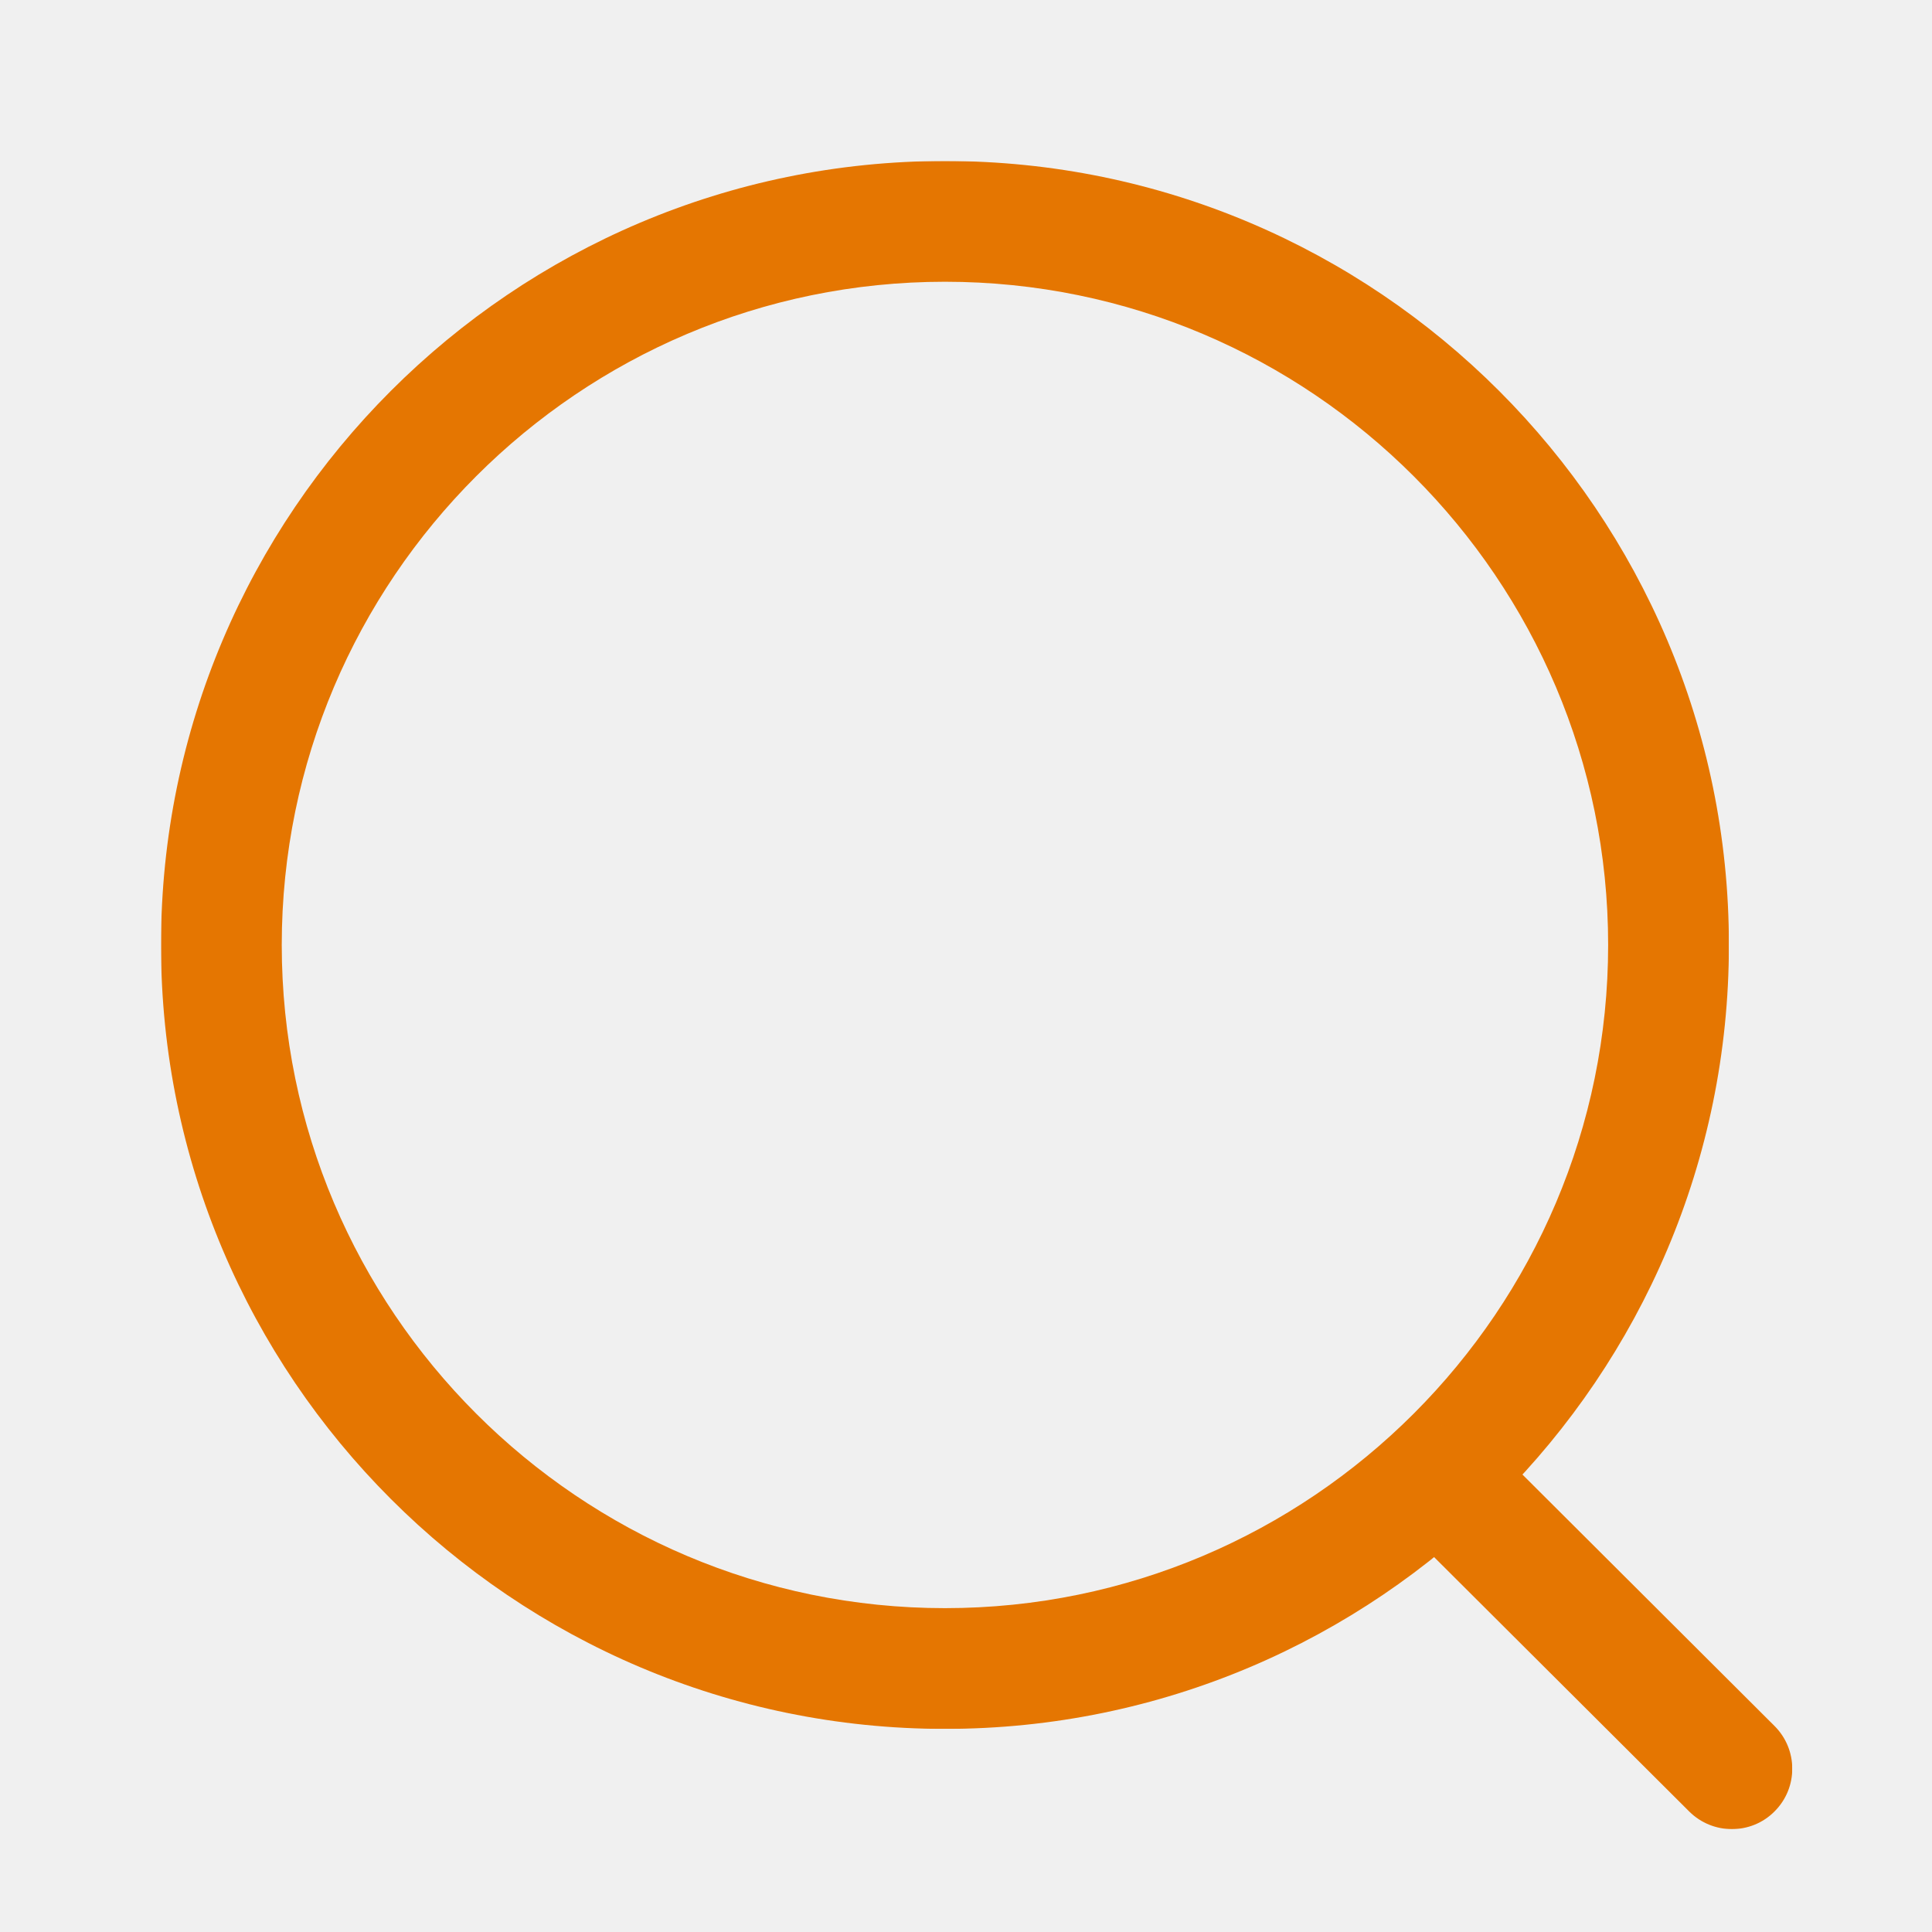
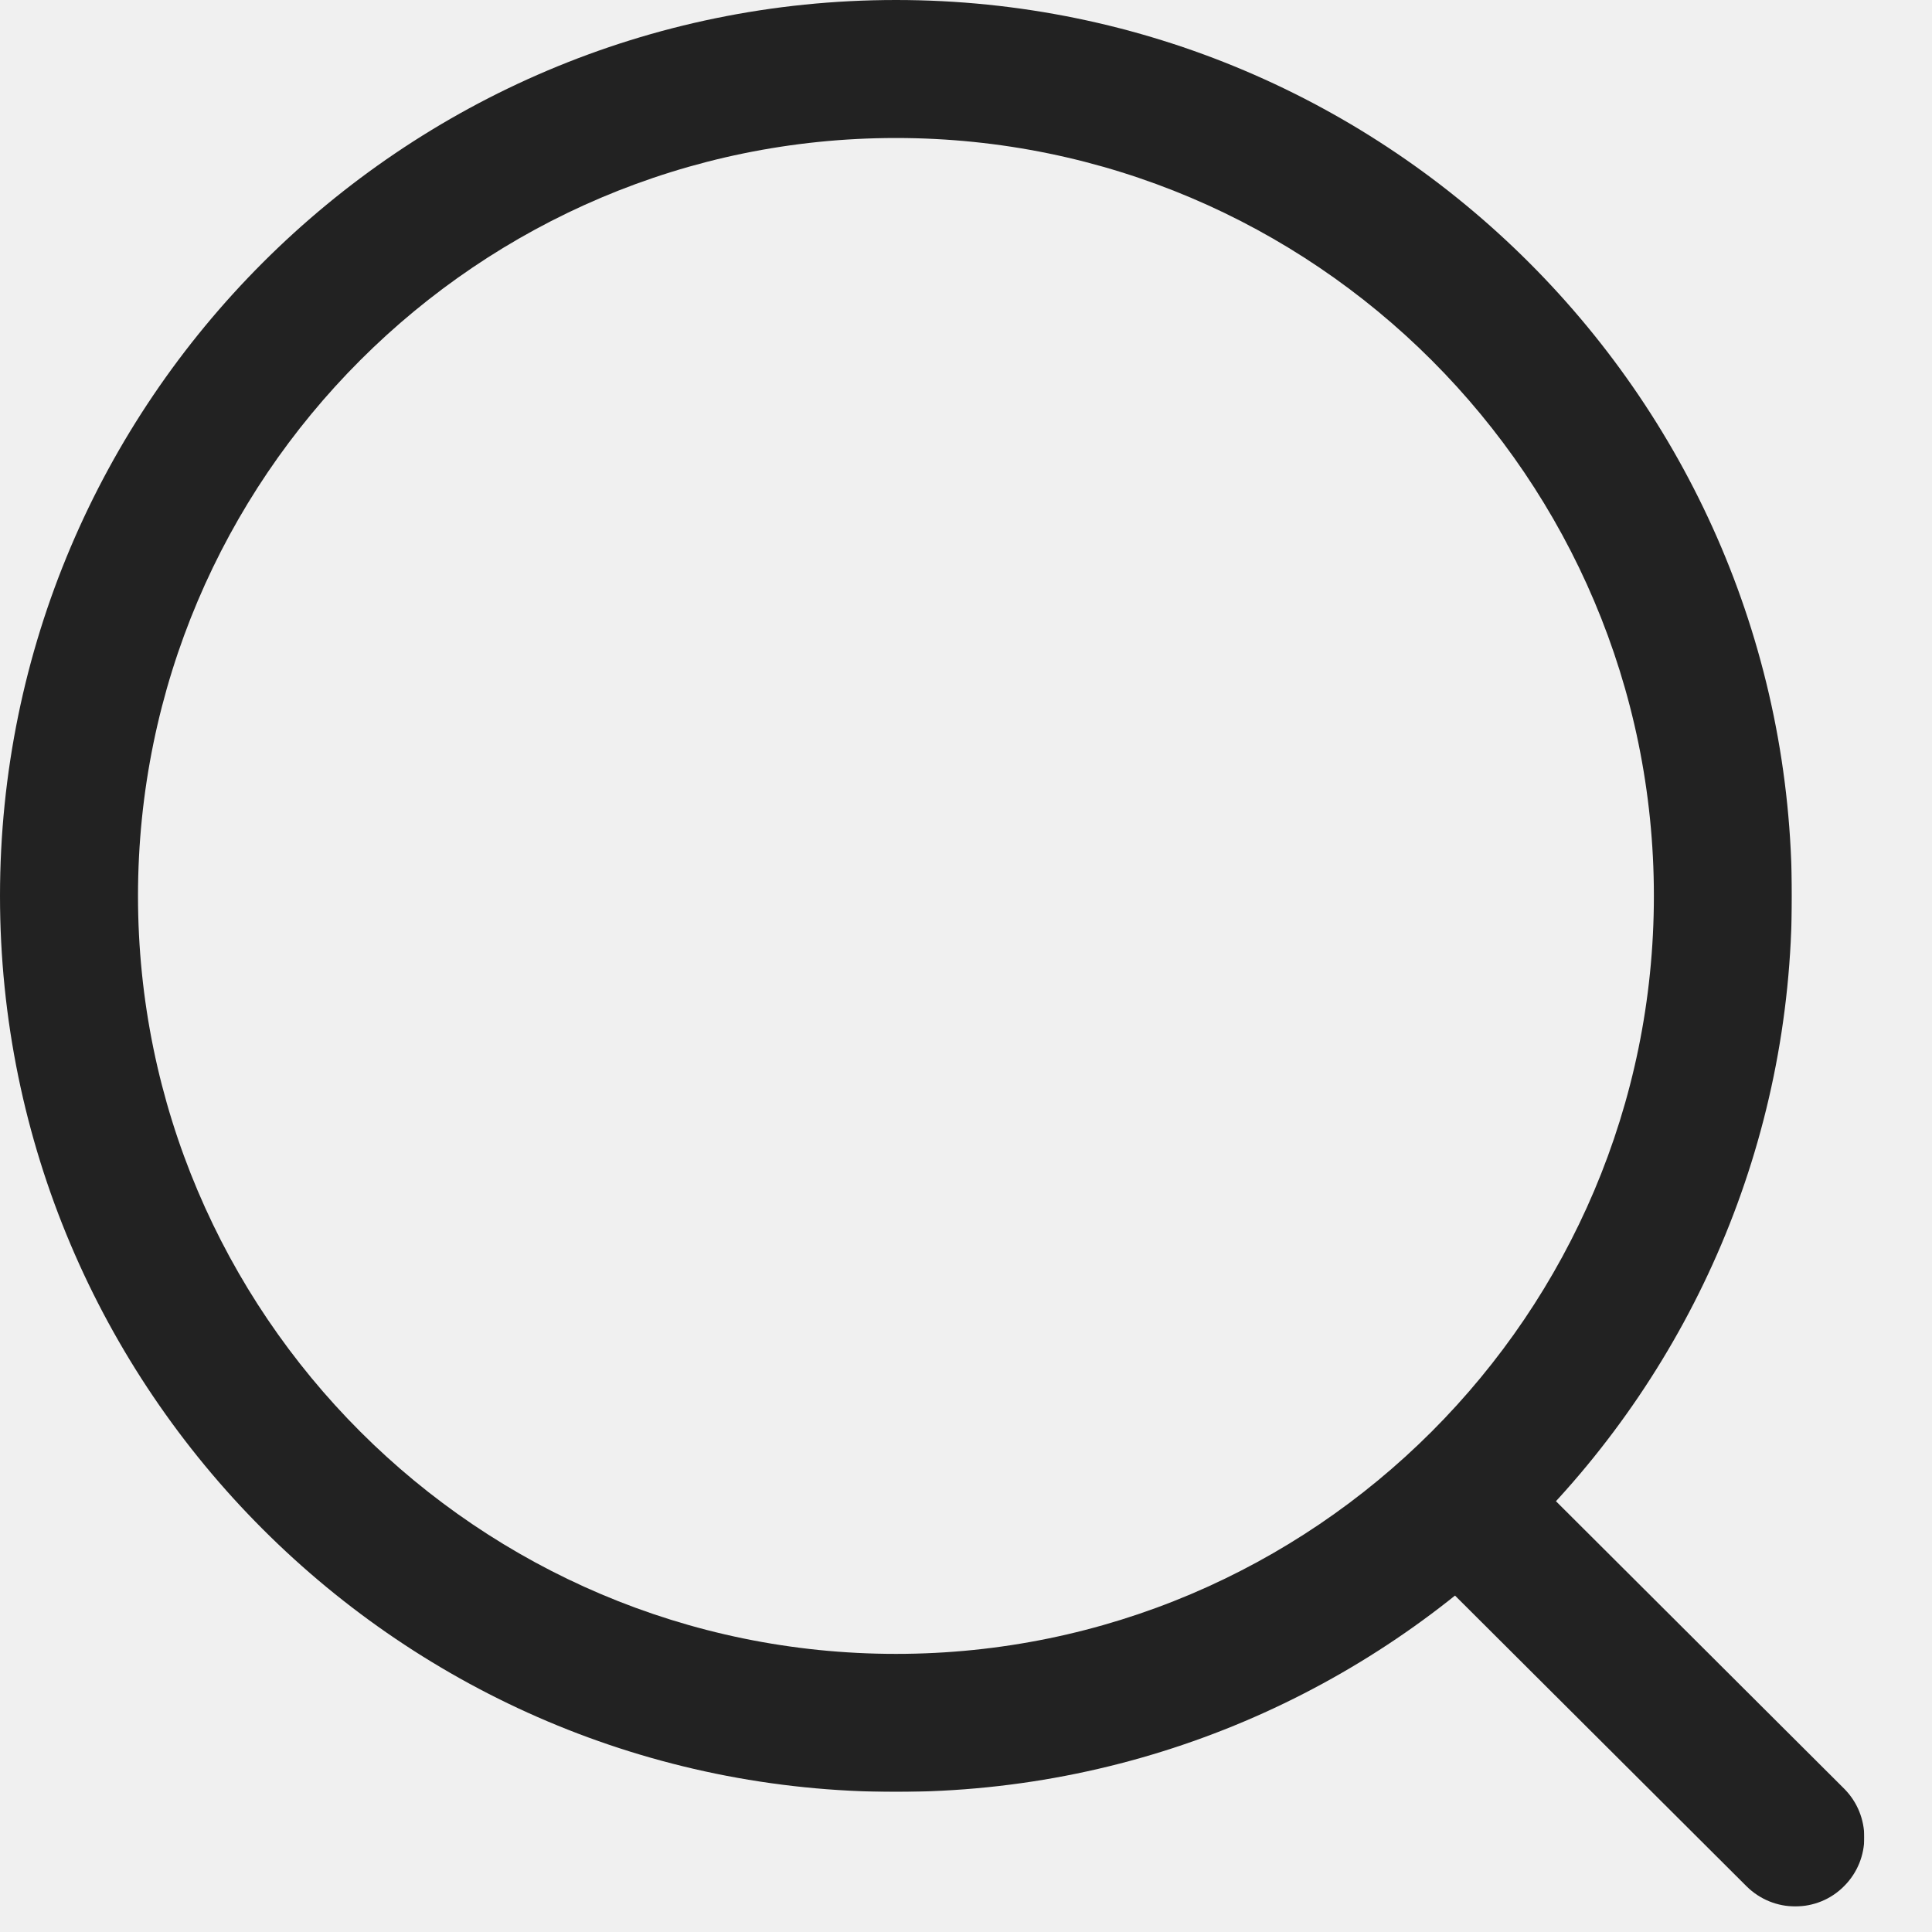
- <svg xmlns="http://www.w3.org/2000/svg" width="24" height="24" viewBox="0 0 24 24" fill="none">
-   <mask id="mask0_2_173" style="mask-type:luminance" maskUnits="userSpaceOnUse" x="2" y="2" width="20" height="20">
-     <path fill-rule="evenodd" clip-rule="evenodd" d="M2 2H21.477V21.477H2V2Z" fill="white" />
+ <svg xmlns="http://www.w3.org/2000/svg" width="21" height="21" viewBox="0 0 21 21" fill="none">
+   <mask id="mask0_260_324" style="mask-type:luminance" maskUnits="userSpaceOnUse" x="0" y="0" width="20" height="20">
+     <path fill-rule="evenodd" clip-rule="evenodd" d="M0 0H19.477V19.477H0V0Z" fill="white" />
  </mask>
-   <g mask="url(#mask0_2_173)">
-     <path fill-rule="evenodd" clip-rule="evenodd" d="M11.739 3.5C7.196 3.5 3.5 7.195 3.5 11.738C3.5 16.281 7.196 19.977 11.739 19.977C16.281 19.977 19.977 16.281 19.977 11.738C19.977 7.195 16.281 3.5 11.739 3.5ZM11.739 21.477C6.369 21.477 2 17.108 2 11.738C2 6.368 6.369 2 11.739 2C17.109 2 21.477 6.368 21.477 11.738C21.477 17.108 17.109 21.477 11.739 21.477Z" fill="#E57601" />
+   <g mask="url(#mask0_260_324)">
+     <path fill-rule="evenodd" clip-rule="evenodd" d="M9.739 1.5C5.196 1.5 1.5 5.195 1.5 9.738C1.5 14.281 5.196 17.977 9.739 17.977C14.281 17.977 17.977 14.281 17.977 9.738C17.977 5.195 14.281 1.5 9.739 1.5ZM9.739 19.477C4.369 19.477 -0 15.108 -0 9.738C-0 4.368 4.369 0 9.739 0C15.109 0 19.477 4.368 19.477 9.738C19.477 15.108 15.109 19.477 9.739 19.477Z" fill="#222222" />
  </g>
-   <mask id="mask1_2_173" style="mask-type:luminance" maskUnits="userSpaceOnUse" x="17" y="17" width="6" height="6">
-     <path fill-rule="evenodd" clip-rule="evenodd" d="M17.24 17.707H22.264V22.722H17.24V17.707Z" fill="white" />
+   <mask id="mask1_260_324" style="mask-type:luminance" maskUnits="userSpaceOnUse" x="15" y="15" width="6" height="6">
+     <path fill-rule="evenodd" clip-rule="evenodd" d="M15.24 15.707H20.264V20.722H15.24V15.707Z" fill="white" />
  </mask>
-   <g mask="url(#mask1_2_173)">
-     <path fill-rule="evenodd" clip-rule="evenodd" d="M21.514 22.722C21.323 22.722 21.131 22.649 20.984 22.503L17.46 18.989C17.167 18.696 17.166 18.221 17.459 17.928C17.751 17.633 18.226 17.635 18.52 17.926L22.044 21.441C22.337 21.734 22.338 22.208 22.045 22.501C21.899 22.649 21.706 22.722 21.514 22.722Z" fill="#E57601" />
+   <g mask="url(#mask1_260_324)">
+     <path fill-rule="evenodd" clip-rule="evenodd" d="M19.514 20.722C19.323 20.722 19.131 20.649 18.984 20.503L15.46 16.989C15.167 16.696 15.166 16.221 15.459 15.928C15.751 15.633 16.226 15.635 16.52 15.926L20.044 19.441C20.337 19.734 20.338 20.208 20.045 20.501C19.899 20.649 19.706 20.722 19.514 20.722Z" fill="#222222" />
  </g>
</svg>
